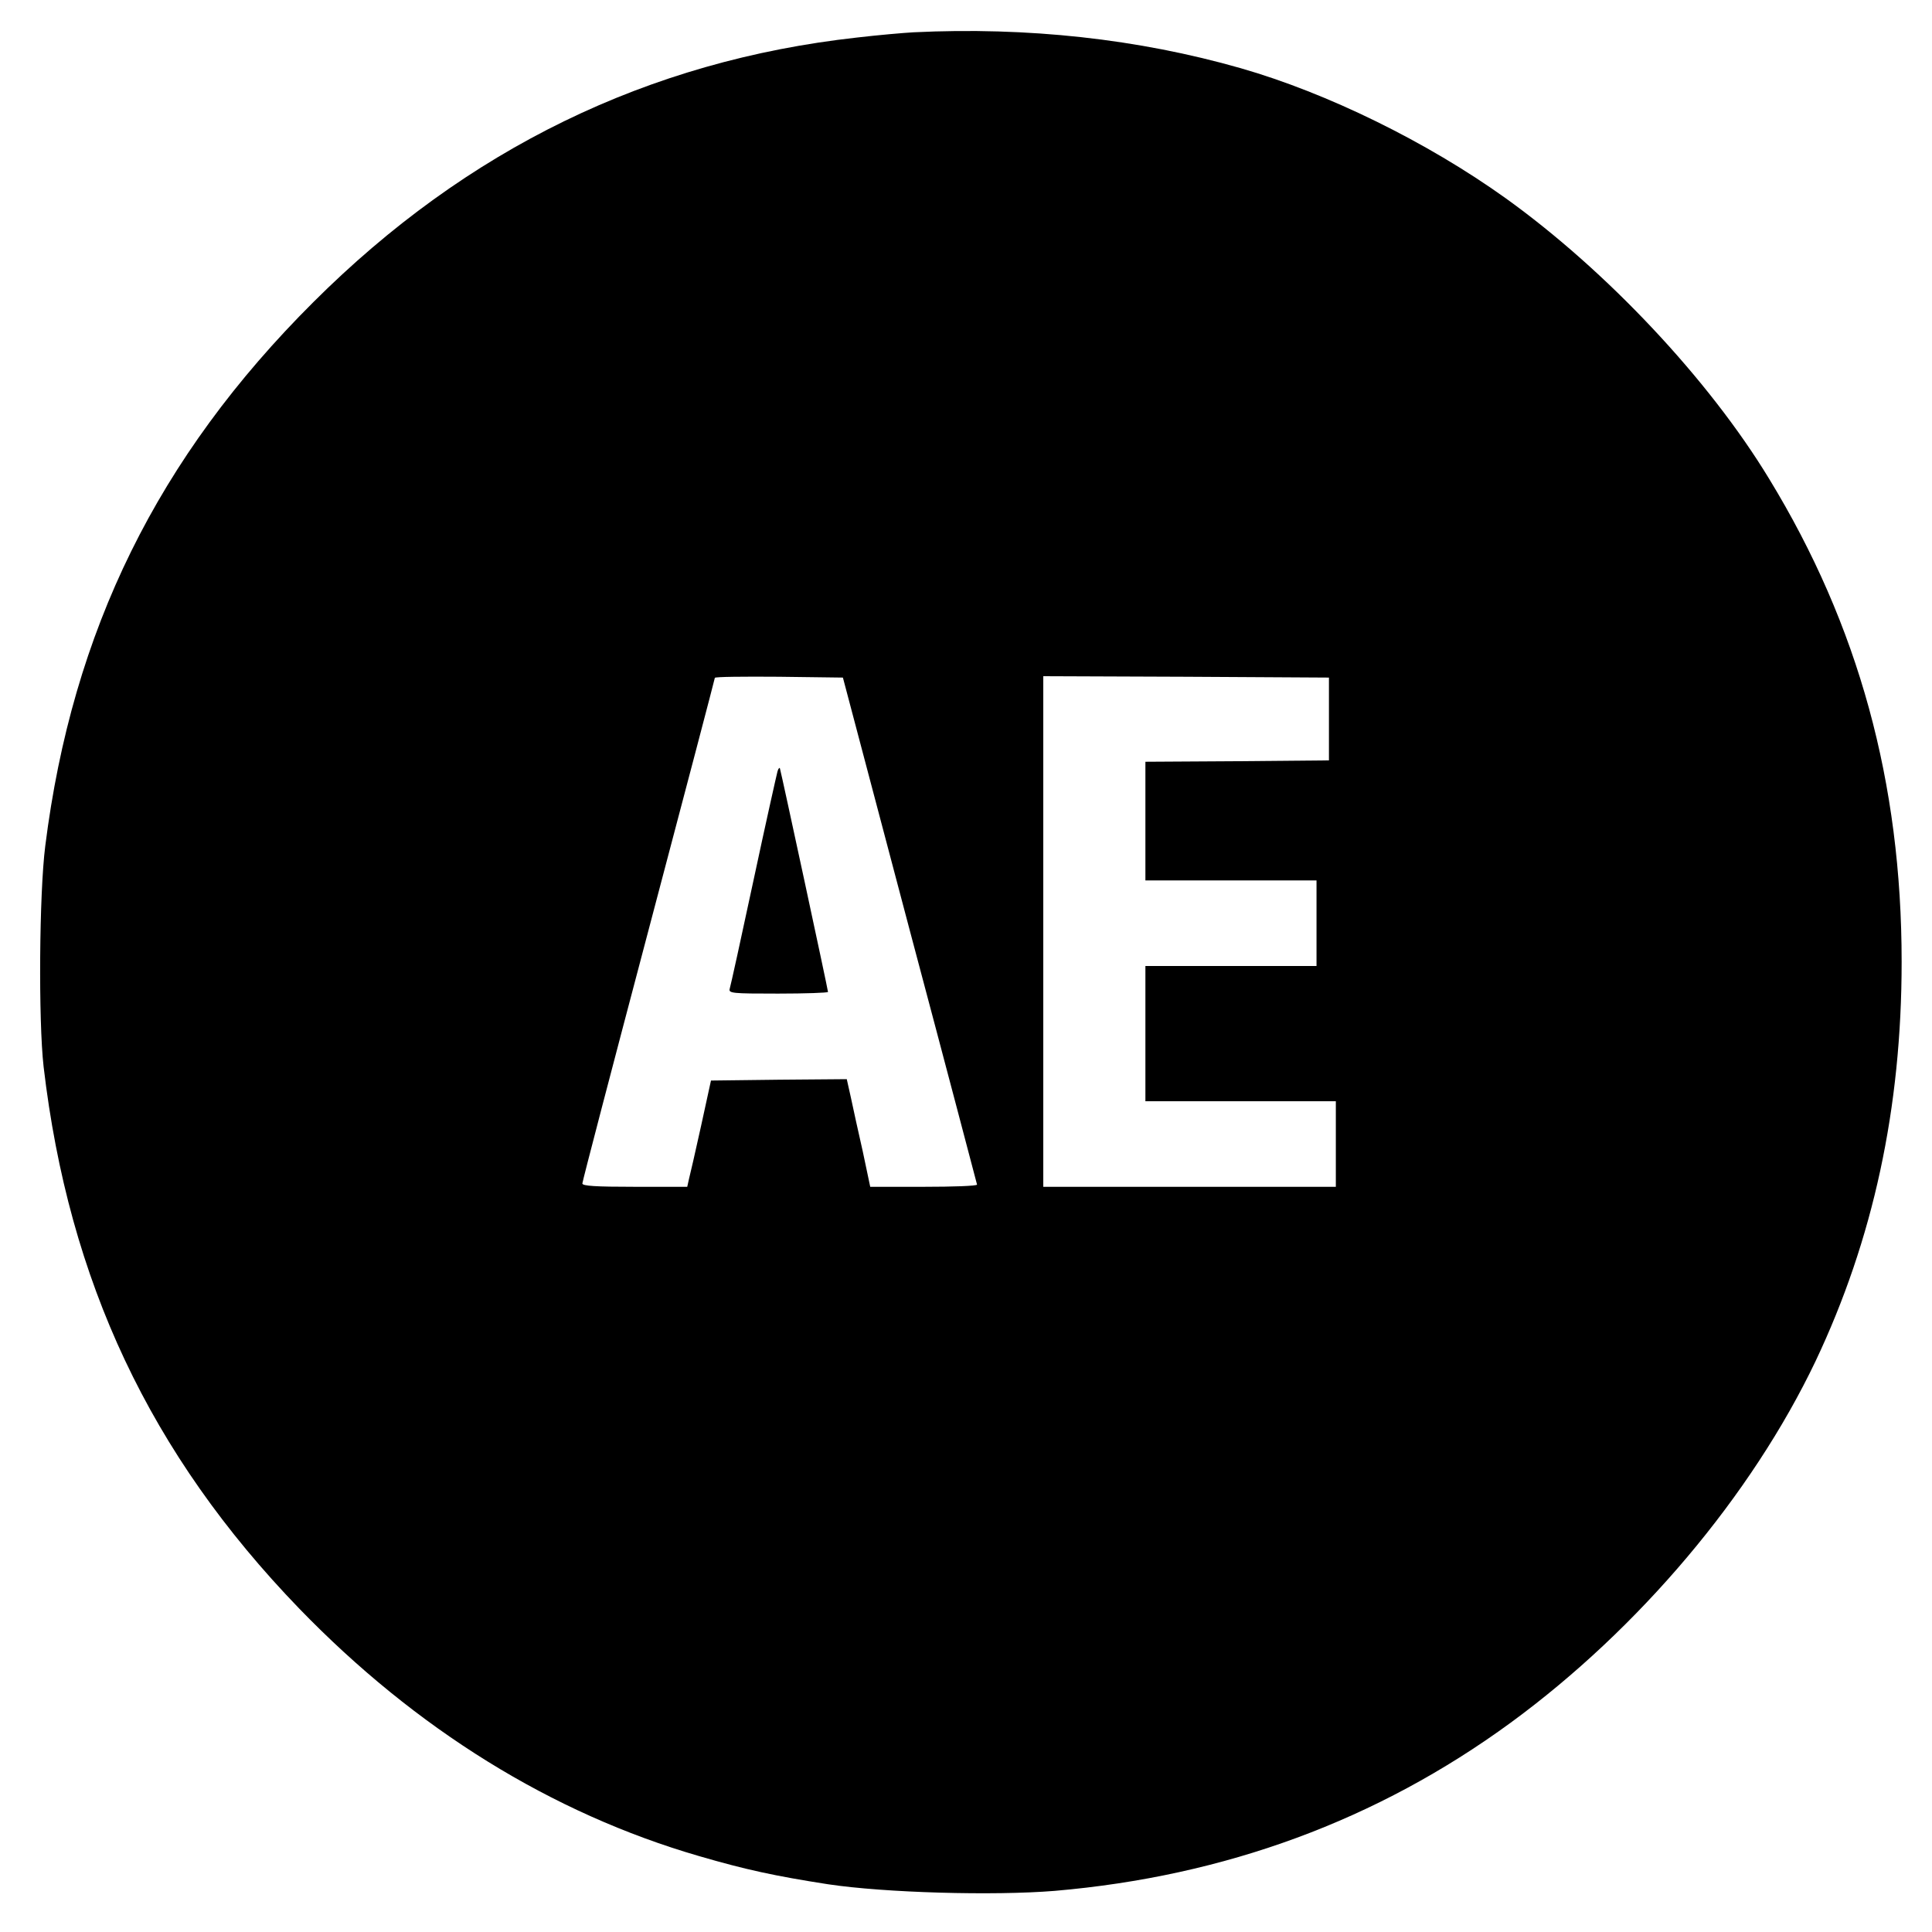
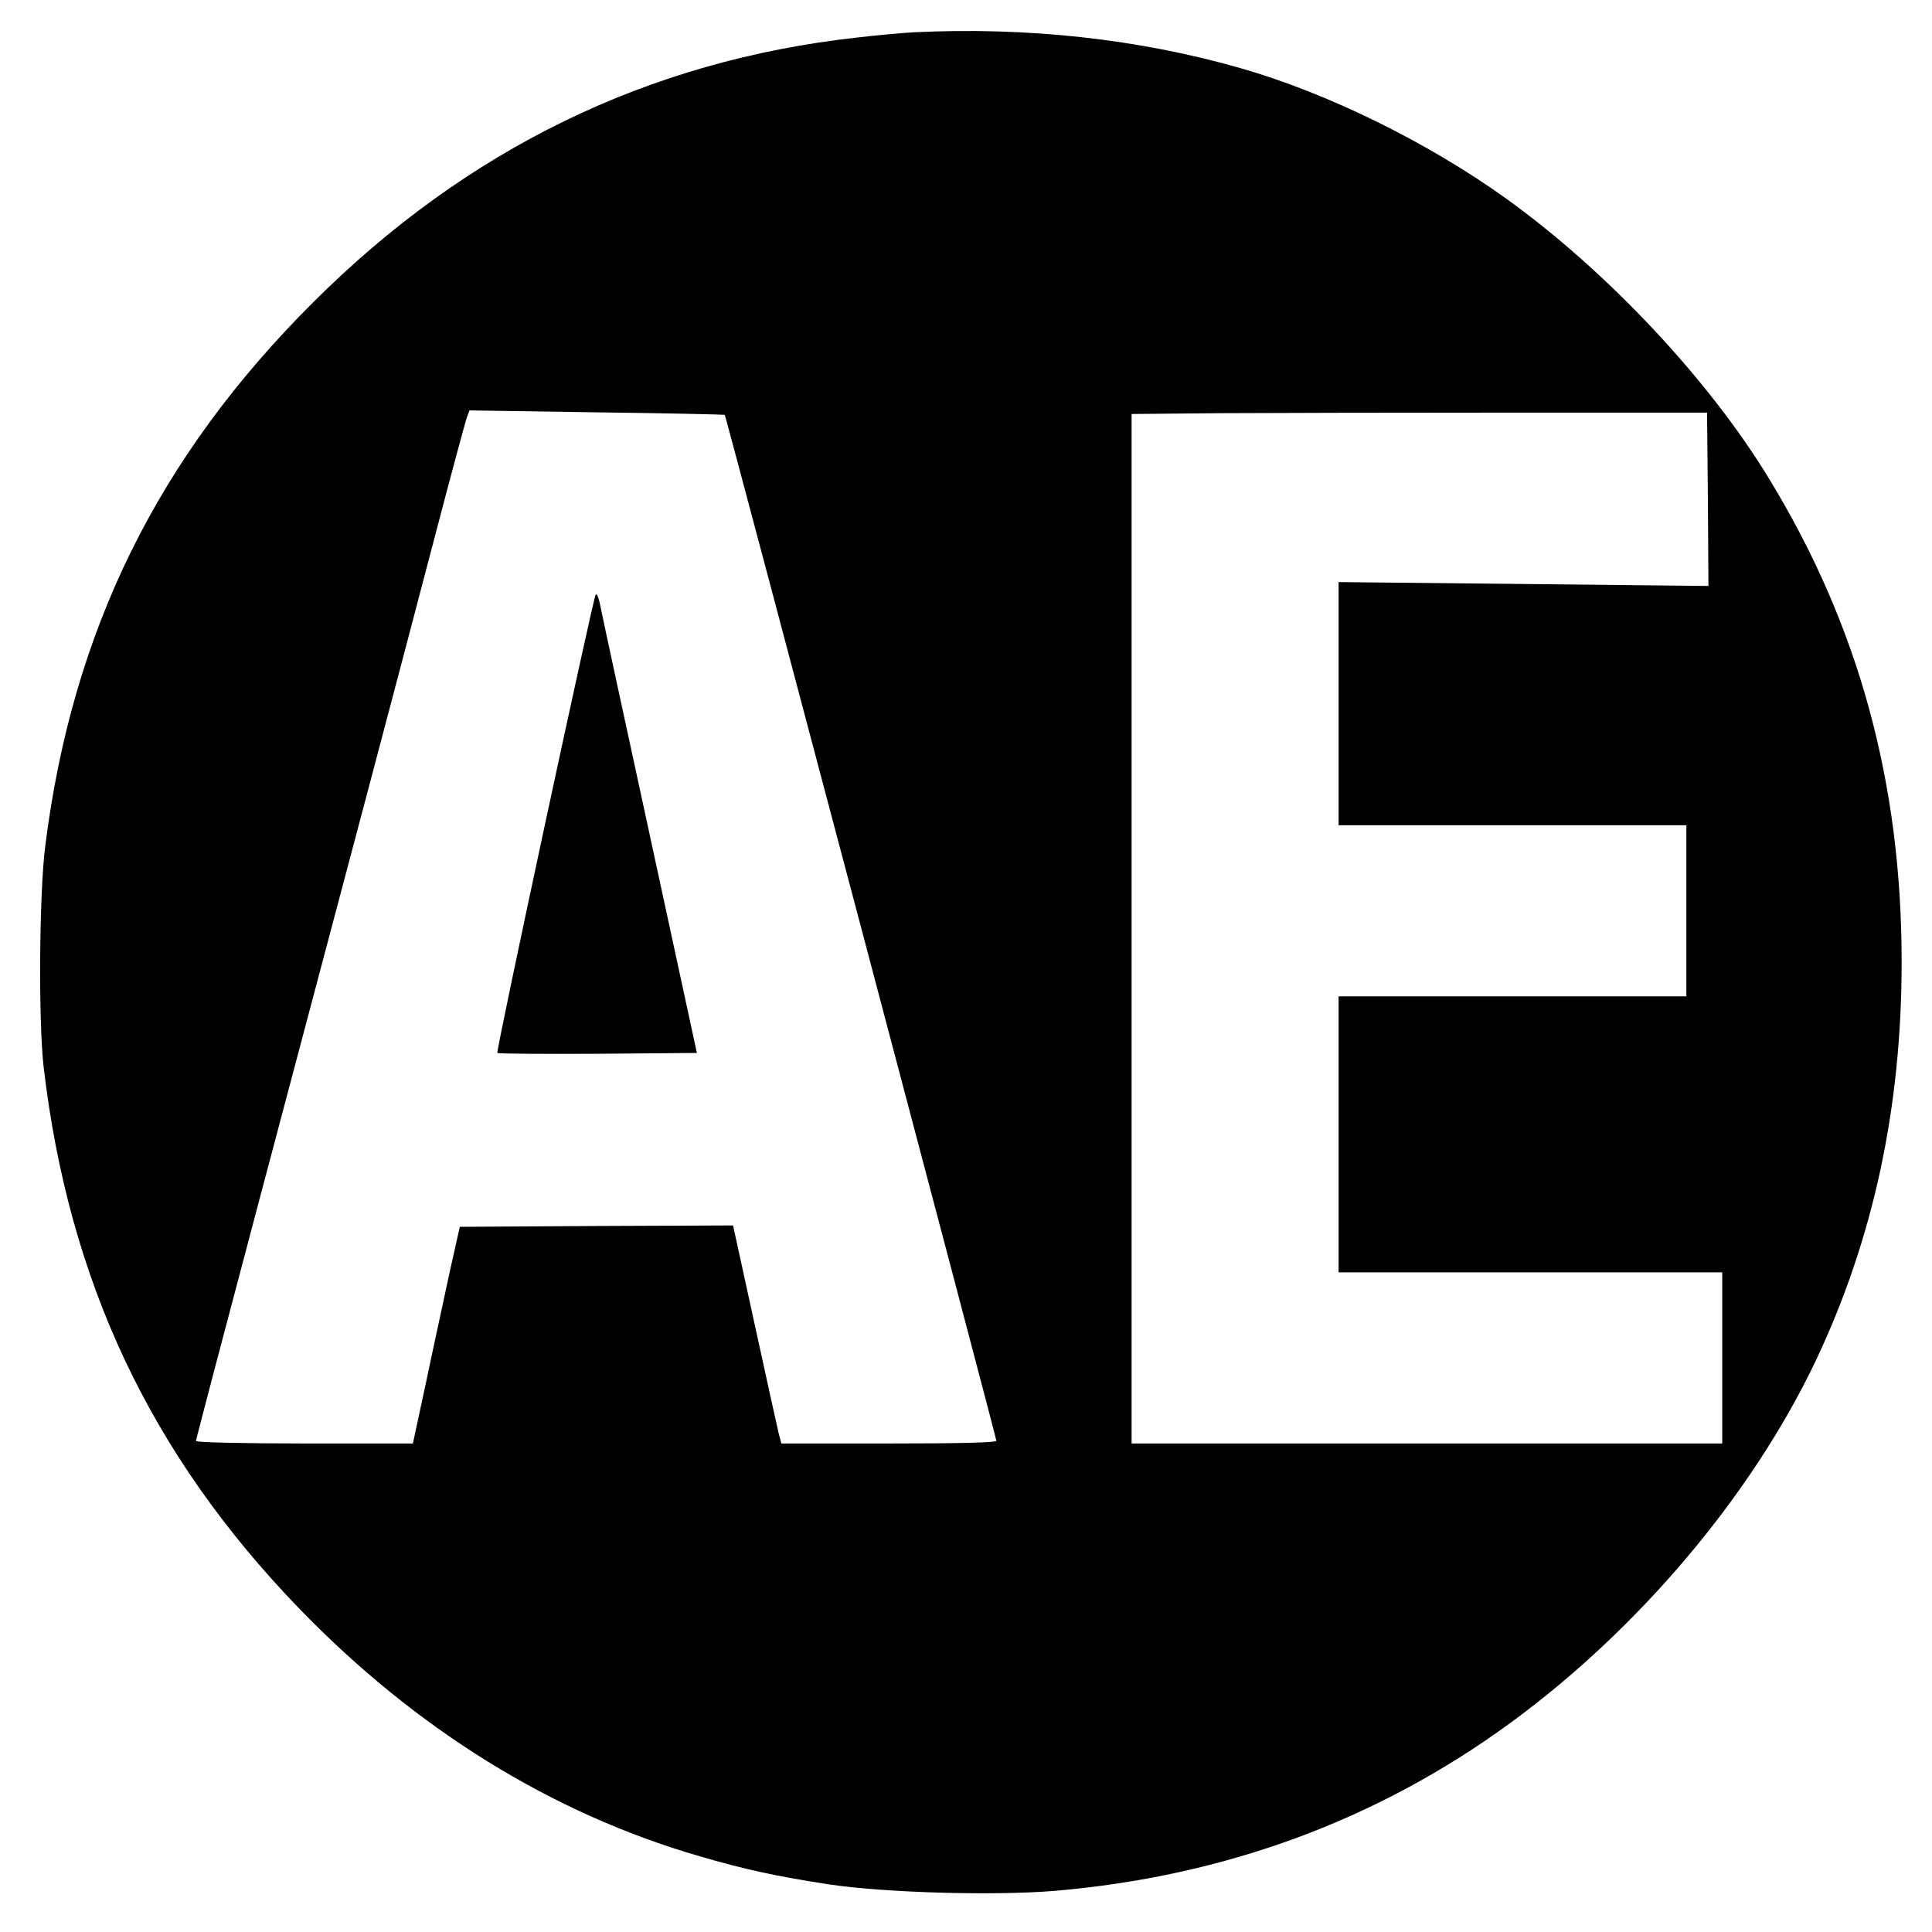
<svg xmlns="http://www.w3.org/2000/svg" version="1.0" width="700pt" height="700pt" viewBox="0 0 700 700" preserveAspectRatio="xMidYMid meet">
  <g transform="translate(0,700) scale(0.1,-0.1)" fill="#000000" stroke="none">
-     <path d="M3310 6883 c-36 -2 -128 -10 -205 -19 -757 -84 -1414 -404 -1970 -959 -563 -561 -873 -1190 -971 -1970 -22 -173 -25 -633 -6 -800 91 -777 386 -1404 926 -1963 423 -437 915 -742 1449 -897 168 -49 274 -72 467 -102 206 -31 600 -42 821 -24 618 53 1169 256 1652 609 466 341 873 824 1105 1310 209 441 312 917 312 1447 0 649 -156 1219 -480 1750 -219 361 -590 755 -955 1017 -285 204 -646 381 -960 471 -371 106 -772 150 -1185 130z m-14 -3253 c134 -503 243 -918 244 -922 0 -5 -87 -8 -193 -8 l-194 0 -27 128 c-16 70 -35 157 -43 195 l-15 67 -246 -2 -246 -3 -36 -165 c-20 -91 -40 -178 -44 -193 l-6 -27 -190 0 c-142 0 -190 3 -190 12 0 7 108 420 240 919 132 499 240 910 240 913 0 4 104 5 232 4 l232 -3 242 -915z m1519 765 l0 -150 -332 -3 -333 -2 0 -215 0 -215 310 0 310 0 0 -155 0 -155 -310 0 -310 0 0 -245 0 -245 345 0 345 0 0 -155 0 -155 -530 0 -530 0 0 925 0 925 518 -2 517 -3 0 -150z" />
-     <path d="M2817 4205 c-3 -11 -43 -189 -87 -395 -44 -206 -83 -383 -86 -392 -5 -17 8 -18 175 -18 100 0 181 3 181 6 0 8 -169 793 -174 809 -1 6 -6 1 -9 -10z" />
+     <path d="M3310 6883 c-36 -2 -128 -10 -205 -19 -757 -84 -1414 -404 -1970 -959 -563 -561 -873 -1190 -971 -1970 -22 -173 -25 -633 -6 -800 91 -777 386 -1404 926 -1963 423 -437 915 -742 1449 -897 168 -49 274 -72 467 -102 206 -31 600 -42 821 -24 618 53 1169 256 1652 609 466 341 873 824 1105 1310 209 441 312 917 312 1447 0 649 -156 1219 -480 1750 -219 361 -590 755 -955 1017 -285 204 -646 381 -960 471 -371 106 -772 150 -1185 130z m-684 -1386 c4 -4 984 -3706 984 -3717 0 -7 -132 -10 -390 -10 l-389 0 -10 38 c-5 20 -44 198 -87 395 l-78 357 -495 -2 -495 -3 -37 -165 c-19 -91 -58 -267 -84 -392 l-49 -228 -393 0 c-227 0 -393 4 -393 9 0 5 108 416 240 913 324 1220 486 1831 620 2343 62 237 117 441 122 454 l9 24 461 -7 c254 -3 463 -8 464 -9z m3562 -306 l2 -314 -670 7 -670 7 0 -440 0 -441 630 0 630 0 0 -310 0 -310 -630 0 -630 0 0 -500 0 -500 695 0 695 0 0 -310 0 -310 -1070 0 -1070 0 0 1865 0 1865 323 3 c177 1 646 2 1042 2 l720 0 3 -314z" />
+     <path d="M2158 4845 c-10 -17 -362 -1655 -356 -1660 3 -3 167 -4 364 -3 l359 3 -172 795 c-95 437 -176 813 -180 835 -5 22 -11 36 -15 30z" />
  </g>
</svg>
